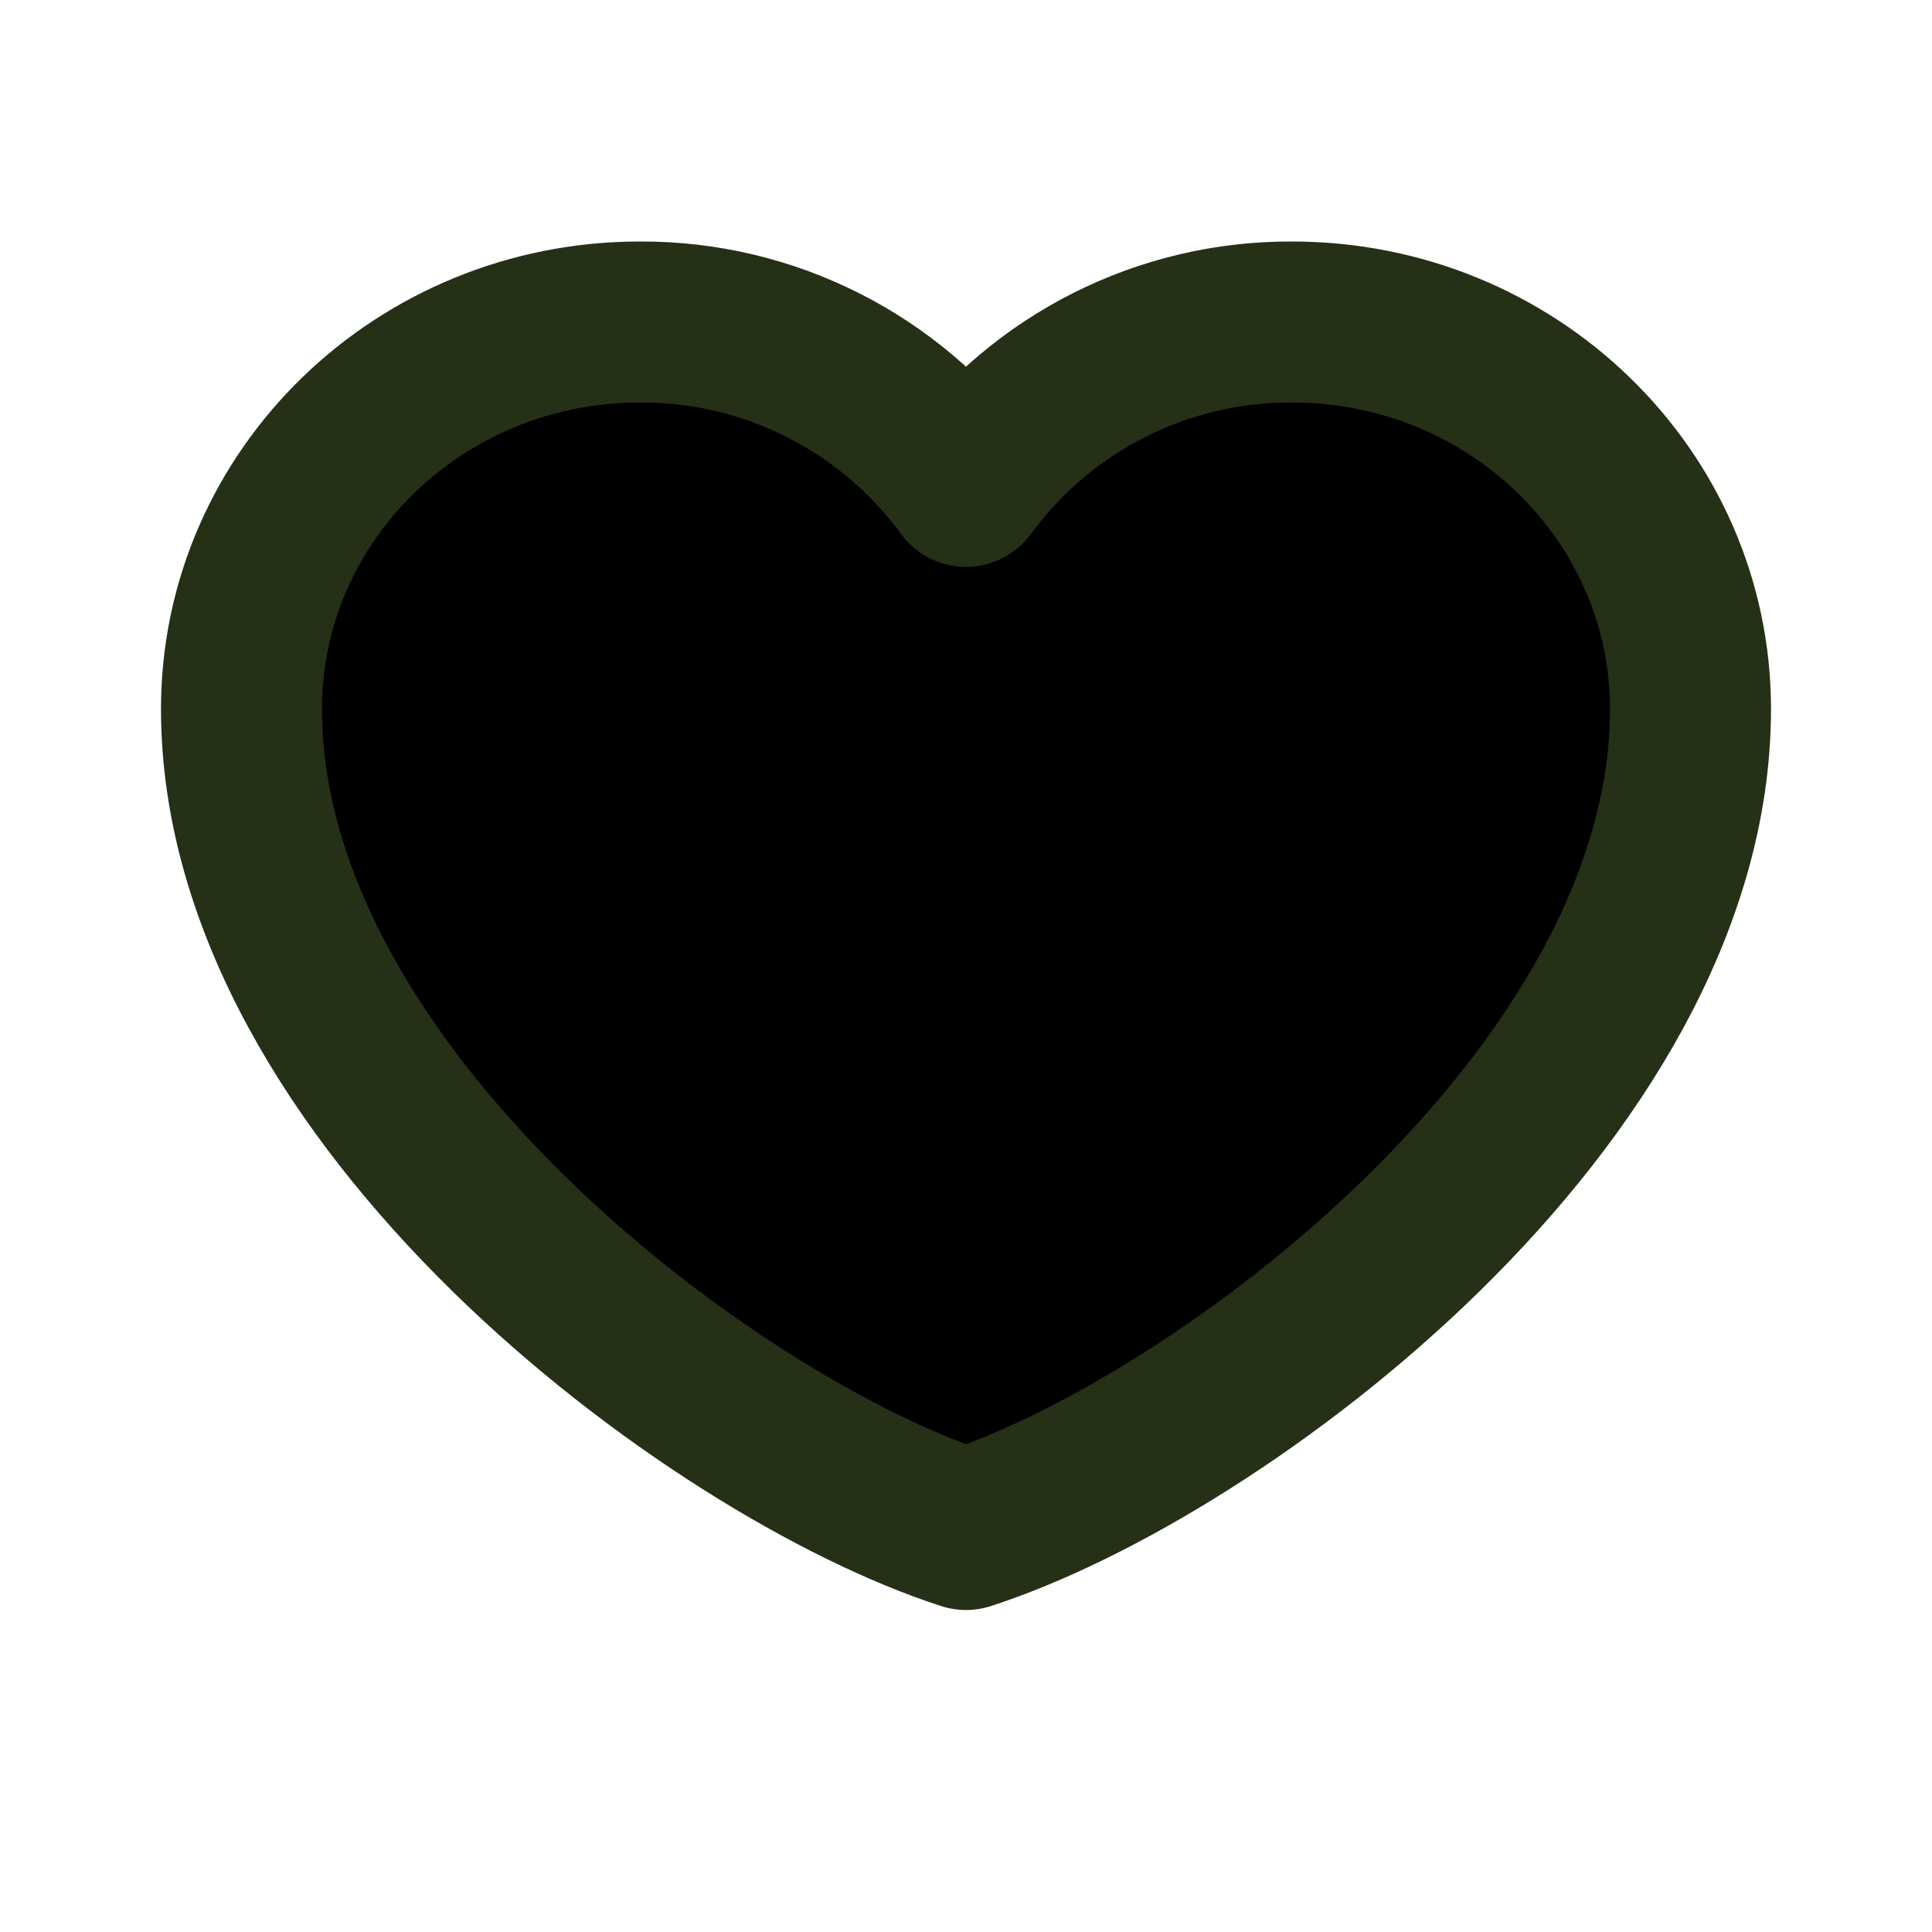
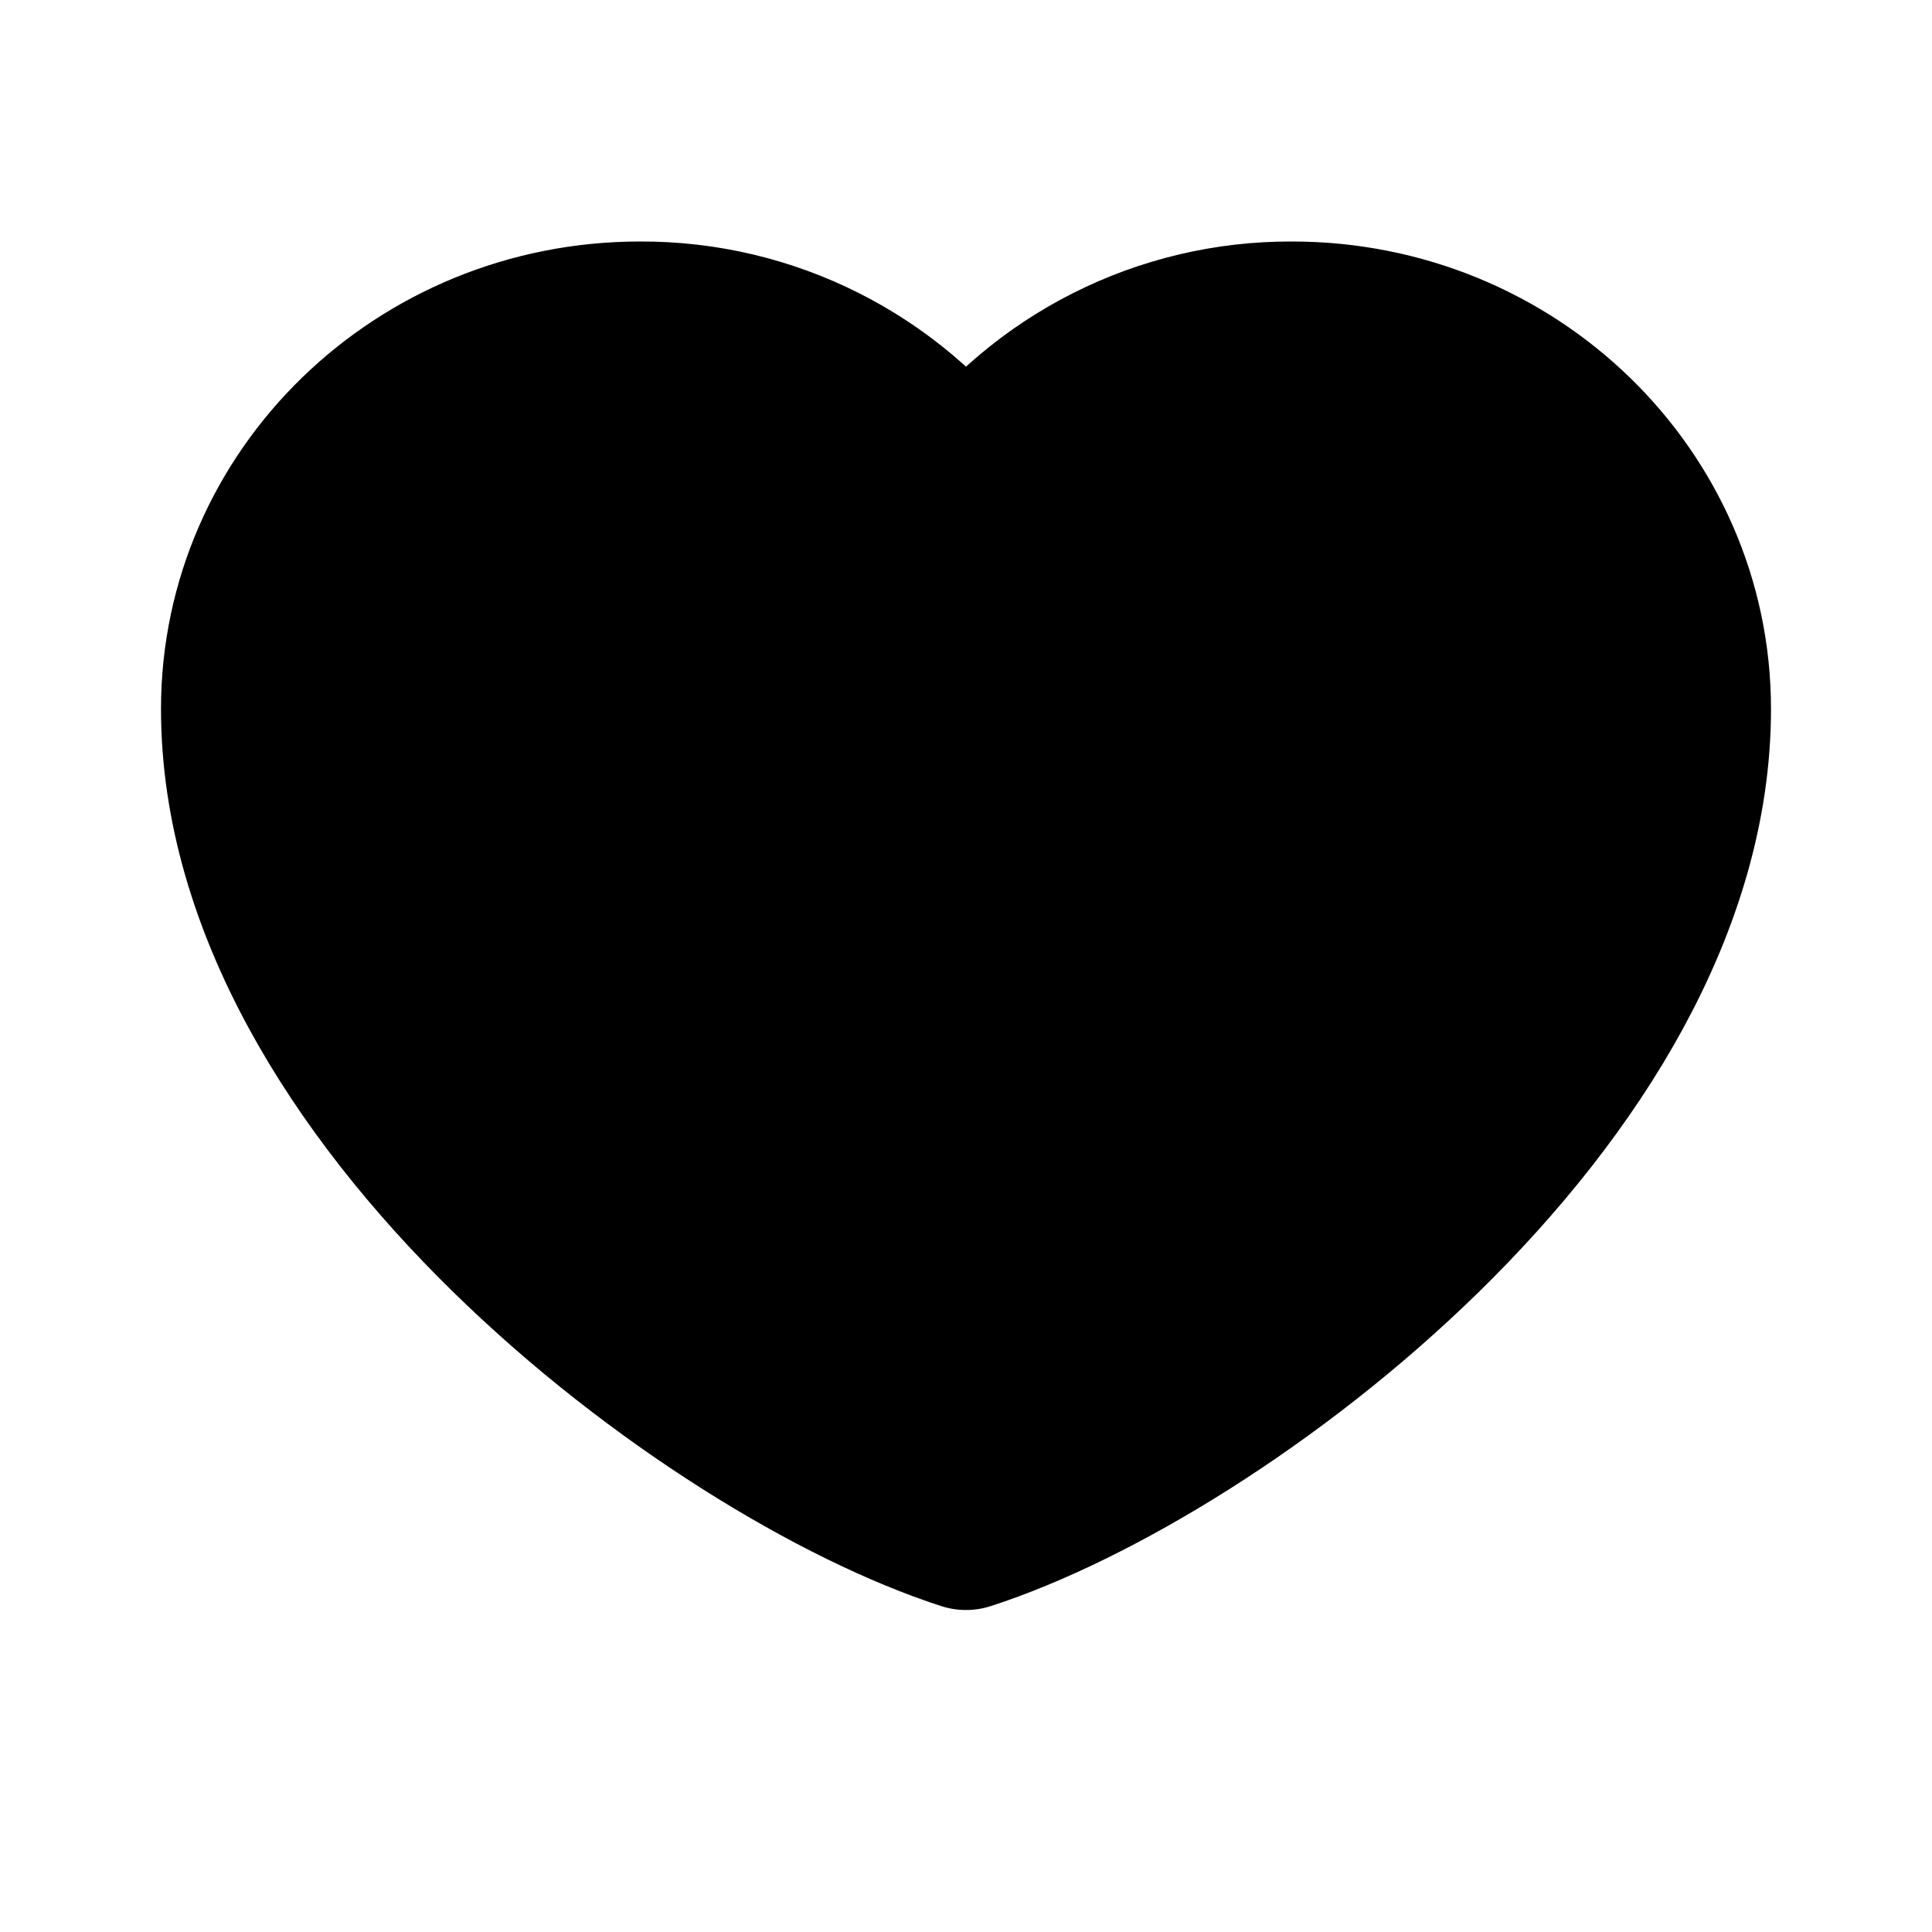
<svg xmlns="http://www.w3.org/2000/svg" width="24" height="24" fill="none" viewBox="0 0 24 24">
-   <path fill="currentColor" stroke="#253017" stroke-linecap="round" stroke-linejoin="round" stroke-width="2" d="M7.95 4C5.216 4 3 6.152 3 8.807 3 13.614 8.85 17.983 12 19c3.15-1.017 9-5.386 9-10.193C21 6.152 18.784 4 16.05 4A4.99 4.99 0 0 0 12 6.042 4.99 4.99 0 0 0 7.95 4" />
+   <path fill="currentColor" stroke="currentColor" stroke-linecap="round" stroke-linejoin="round" stroke-width="2" d="M7.95 4C5.216 4 3 6.152 3 8.807 3 13.614 8.85 17.983 12 19c3.15-1.017 9-5.386 9-10.193C21 6.152 18.784 4 16.05 4A4.99 4.99 0 0 0 12 6.042 4.99 4.99 0 0 0 7.95 4" />
</svg>
